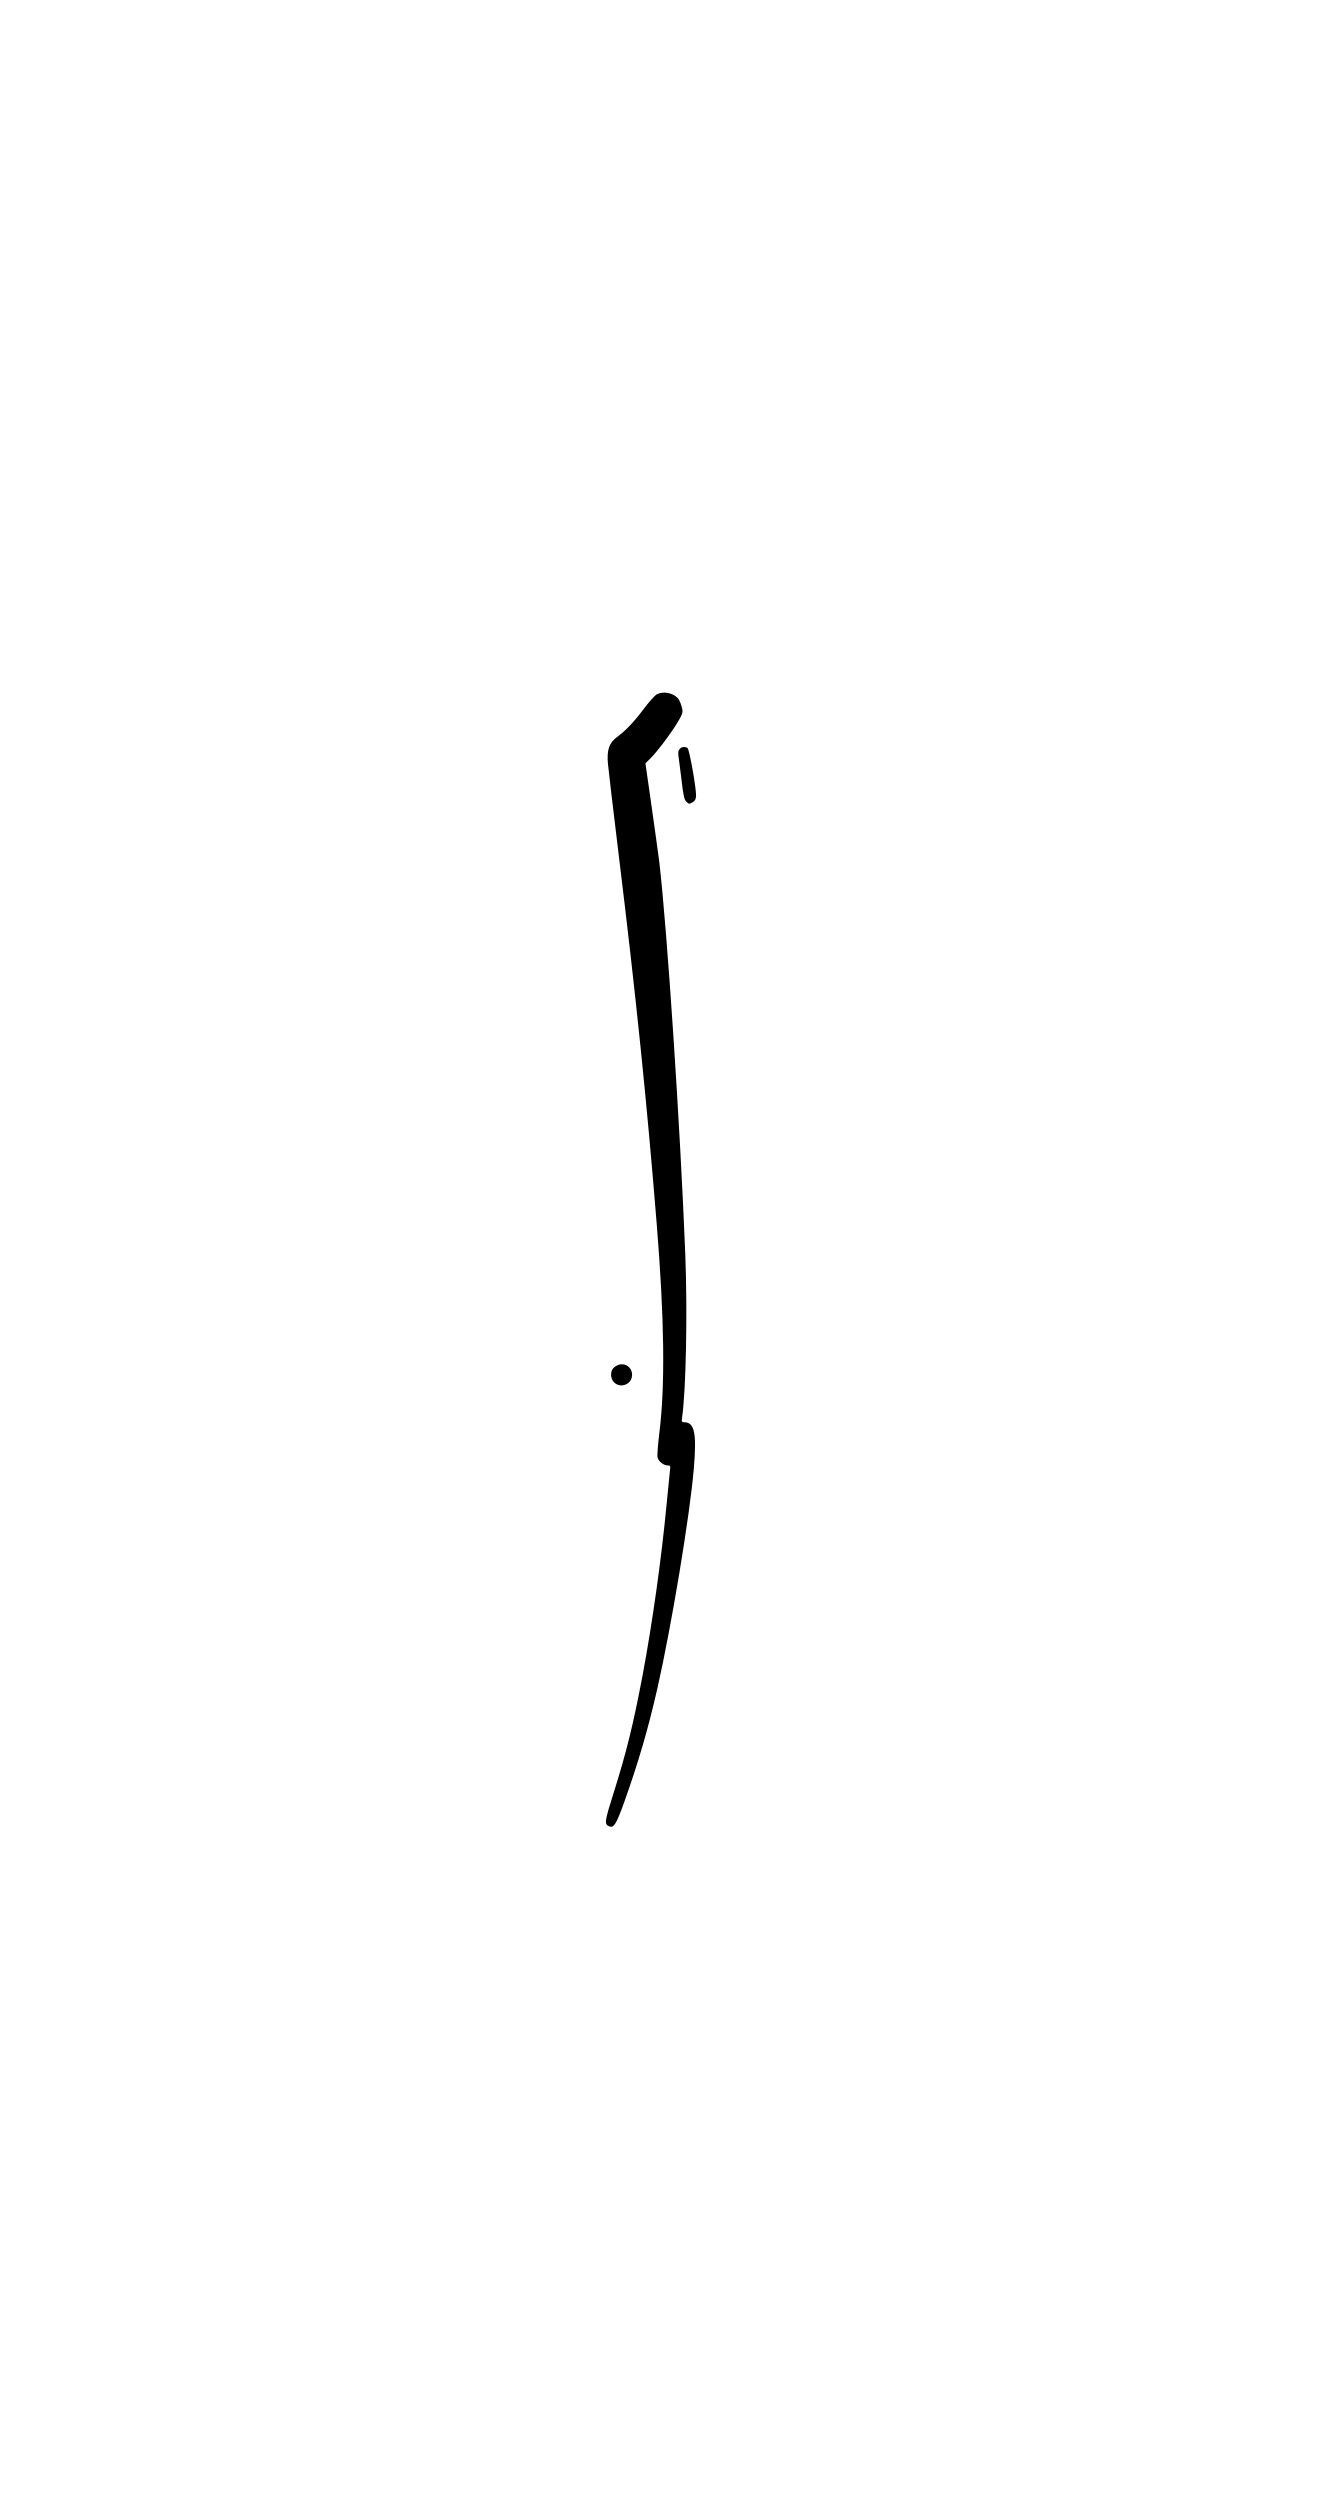
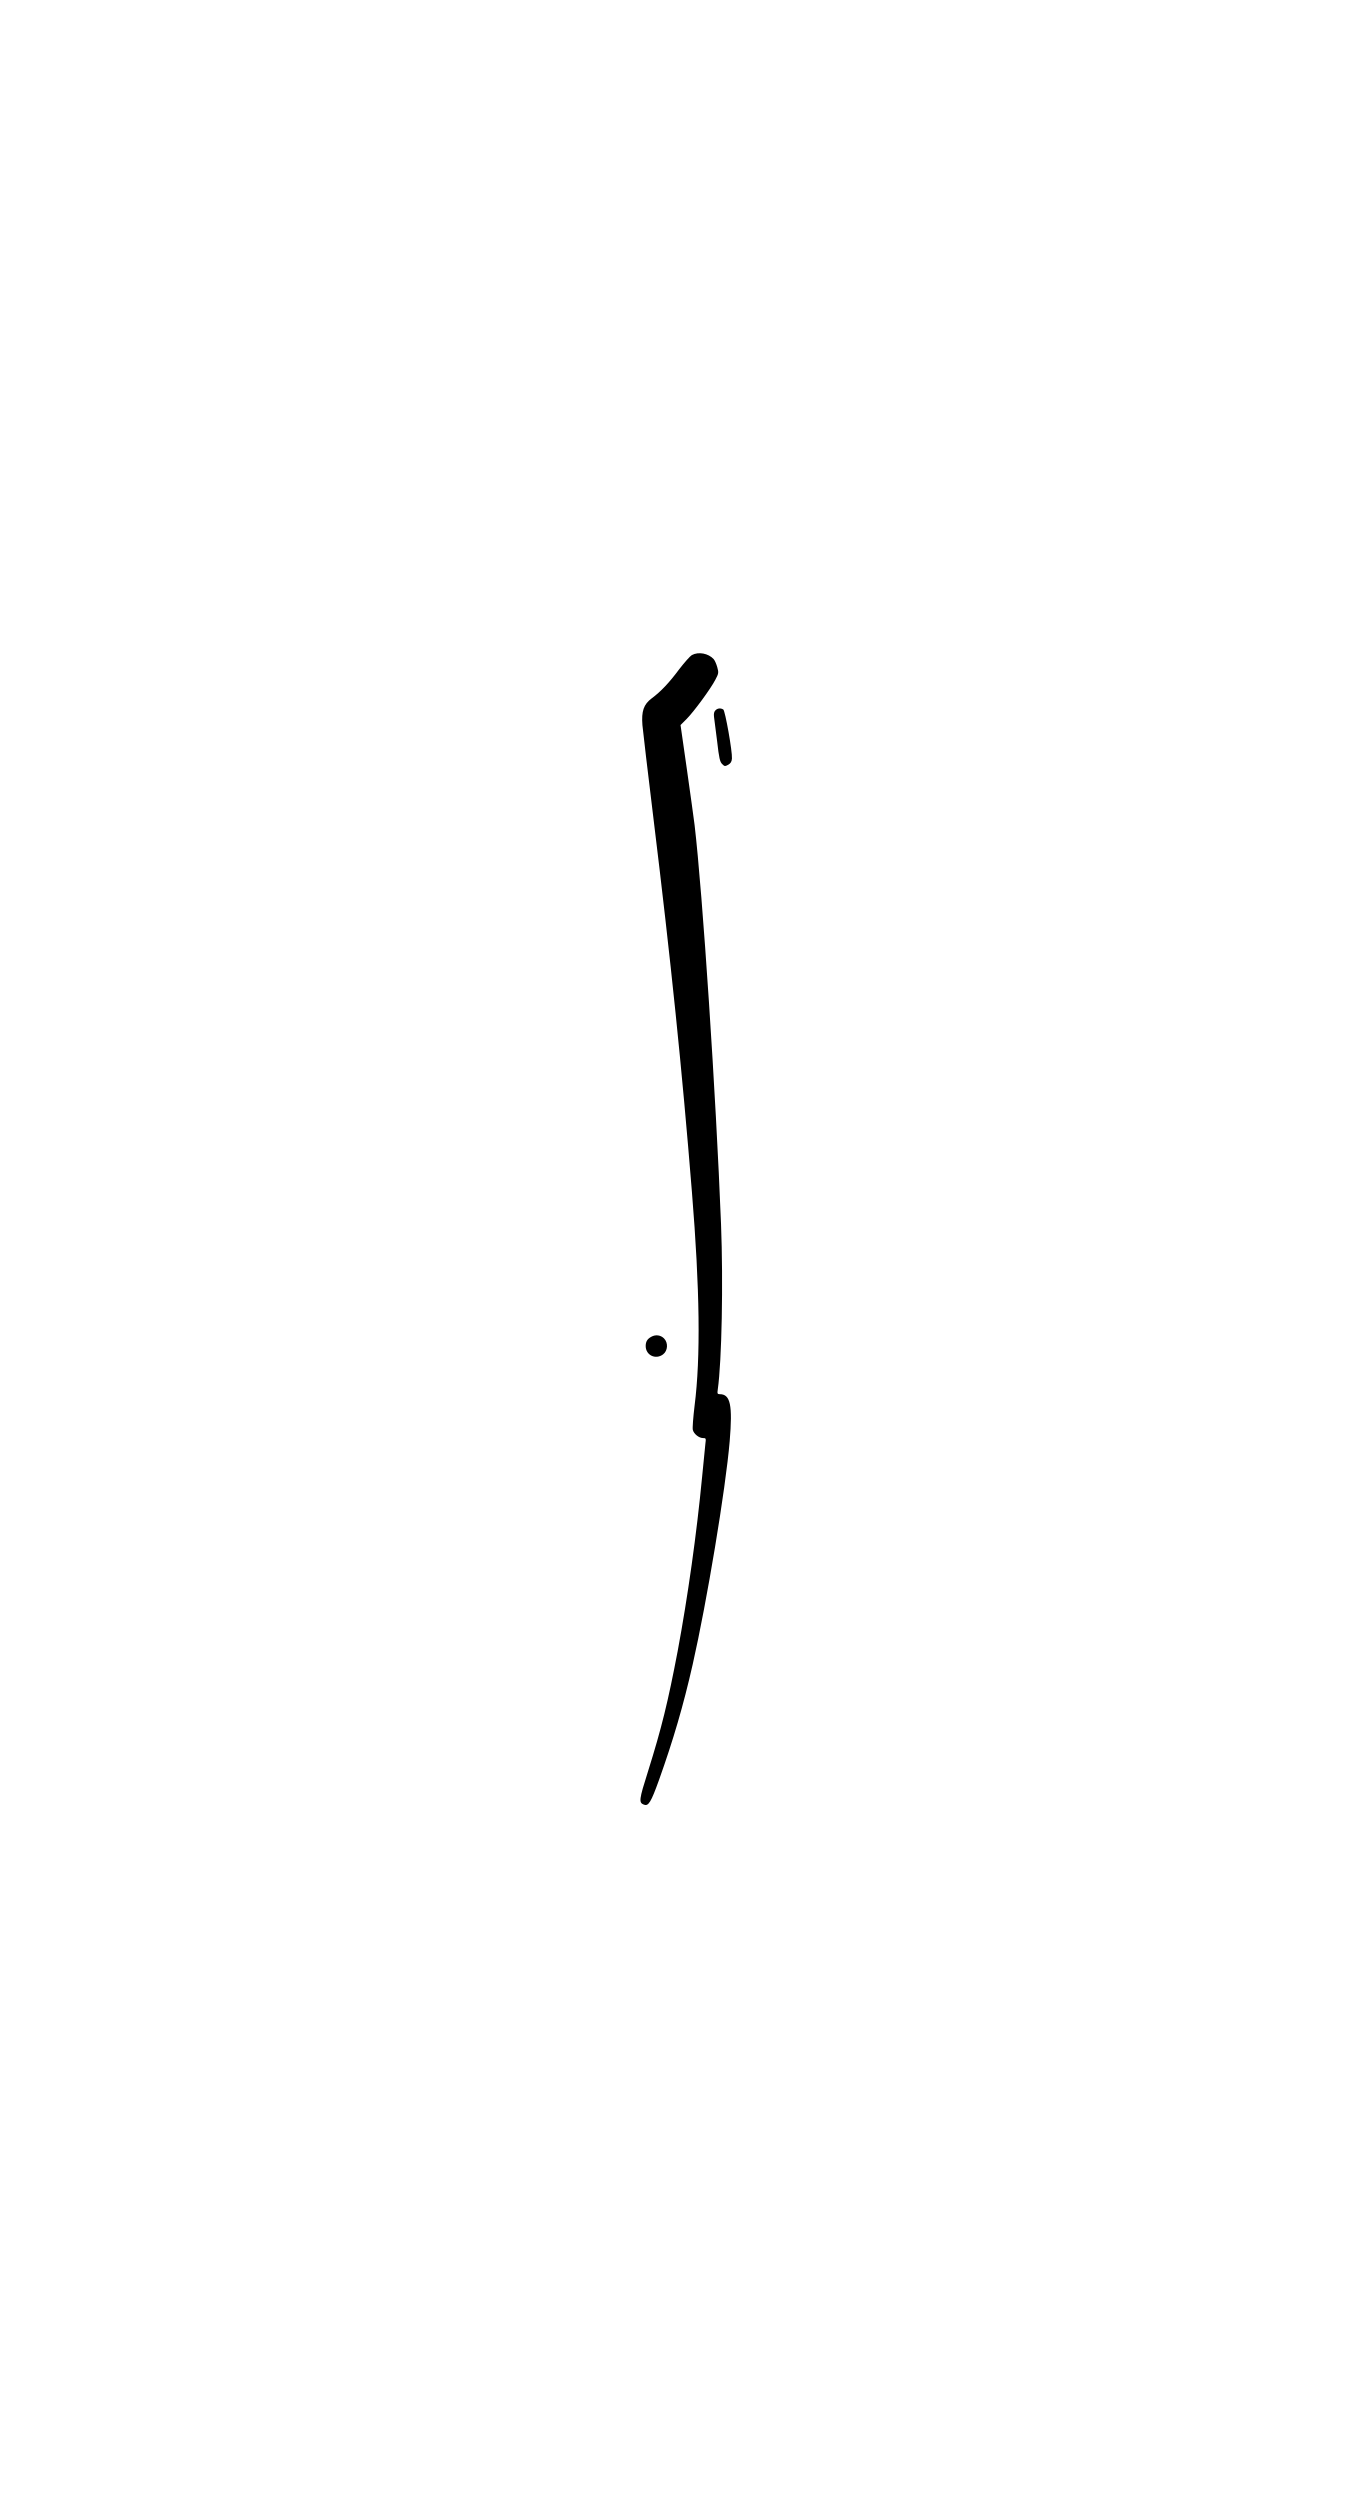
- <svg xmlns="http://www.w3.org/2000/svg" style="background-color: white;" version="1.0" width="1080pt" height="2025pt" viewBox="0 0 1080 2025" preserveAspectRatio="xMidYMid meet">
+ <svg xmlns="http://www.w3.org/2000/svg" style="background-color: white;" version="1.0" width="1080pt" height="1994pt" viewBox="-20 40 1080 1994" preserveAspectRatio="xMidYMid meet">
  <g transform="translate(0,2025) scale(0.1,-0.1)" fill="#000000" stroke="none">
    <path d="M5318 14625 c-14 -8 -59 -59 -100 -112 -80 -108 -148 -180 -220 -233 -64 -48 -83 -102 -74 -214 4 -45 43 -376 87 -736 141 -1153 229 -2010 308 -2990 63 -775 70 -1317 21 -1702 -11 -92 -18 -179 -14 -193 8 -32 49 -65 81 -65 24 0 25 -2 19 -47 -3 -27 -15 -145 -26 -263 -43 -450 -114 -956 -195 -1390 -77 -404 -128 -613 -236 -957 -73 -230 -75 -251 -33 -267 36 -14 56 18 121 199 112 314 193 589 268 920 113 498 263 1399 295 1780 24 288 6 375 -79 375 -19 0 -21 5 -16 38 32 225 44 852 26 1317 -40 1025 -147 2642 -211 3185 -6 47 -33 245 -61 441 l-51 356 49 49 c59 60 192 241 229 313 26 49 27 56 15 99 -7 26 -20 55 -29 65 -42 46 -121 61 -174 32z" />
    <path d="M5506 14184 c-11 -11 -14 -27 -11 -52 3 -20 14 -109 25 -196 15 -132 22 -163 40 -180 19 -19 22 -20 48 -6 20 12 28 24 30 50 4 55 -54 381 -69 391 -21 13 -46 11 -63 -7z" />
    <path d="M4995 9188 c-32 -17 -45 -39 -45 -74 0 -73 79 -111 138 -67 39 29 43 93 8 128 -27 27 -67 32 -101 13z" />
  </g>
</svg>
